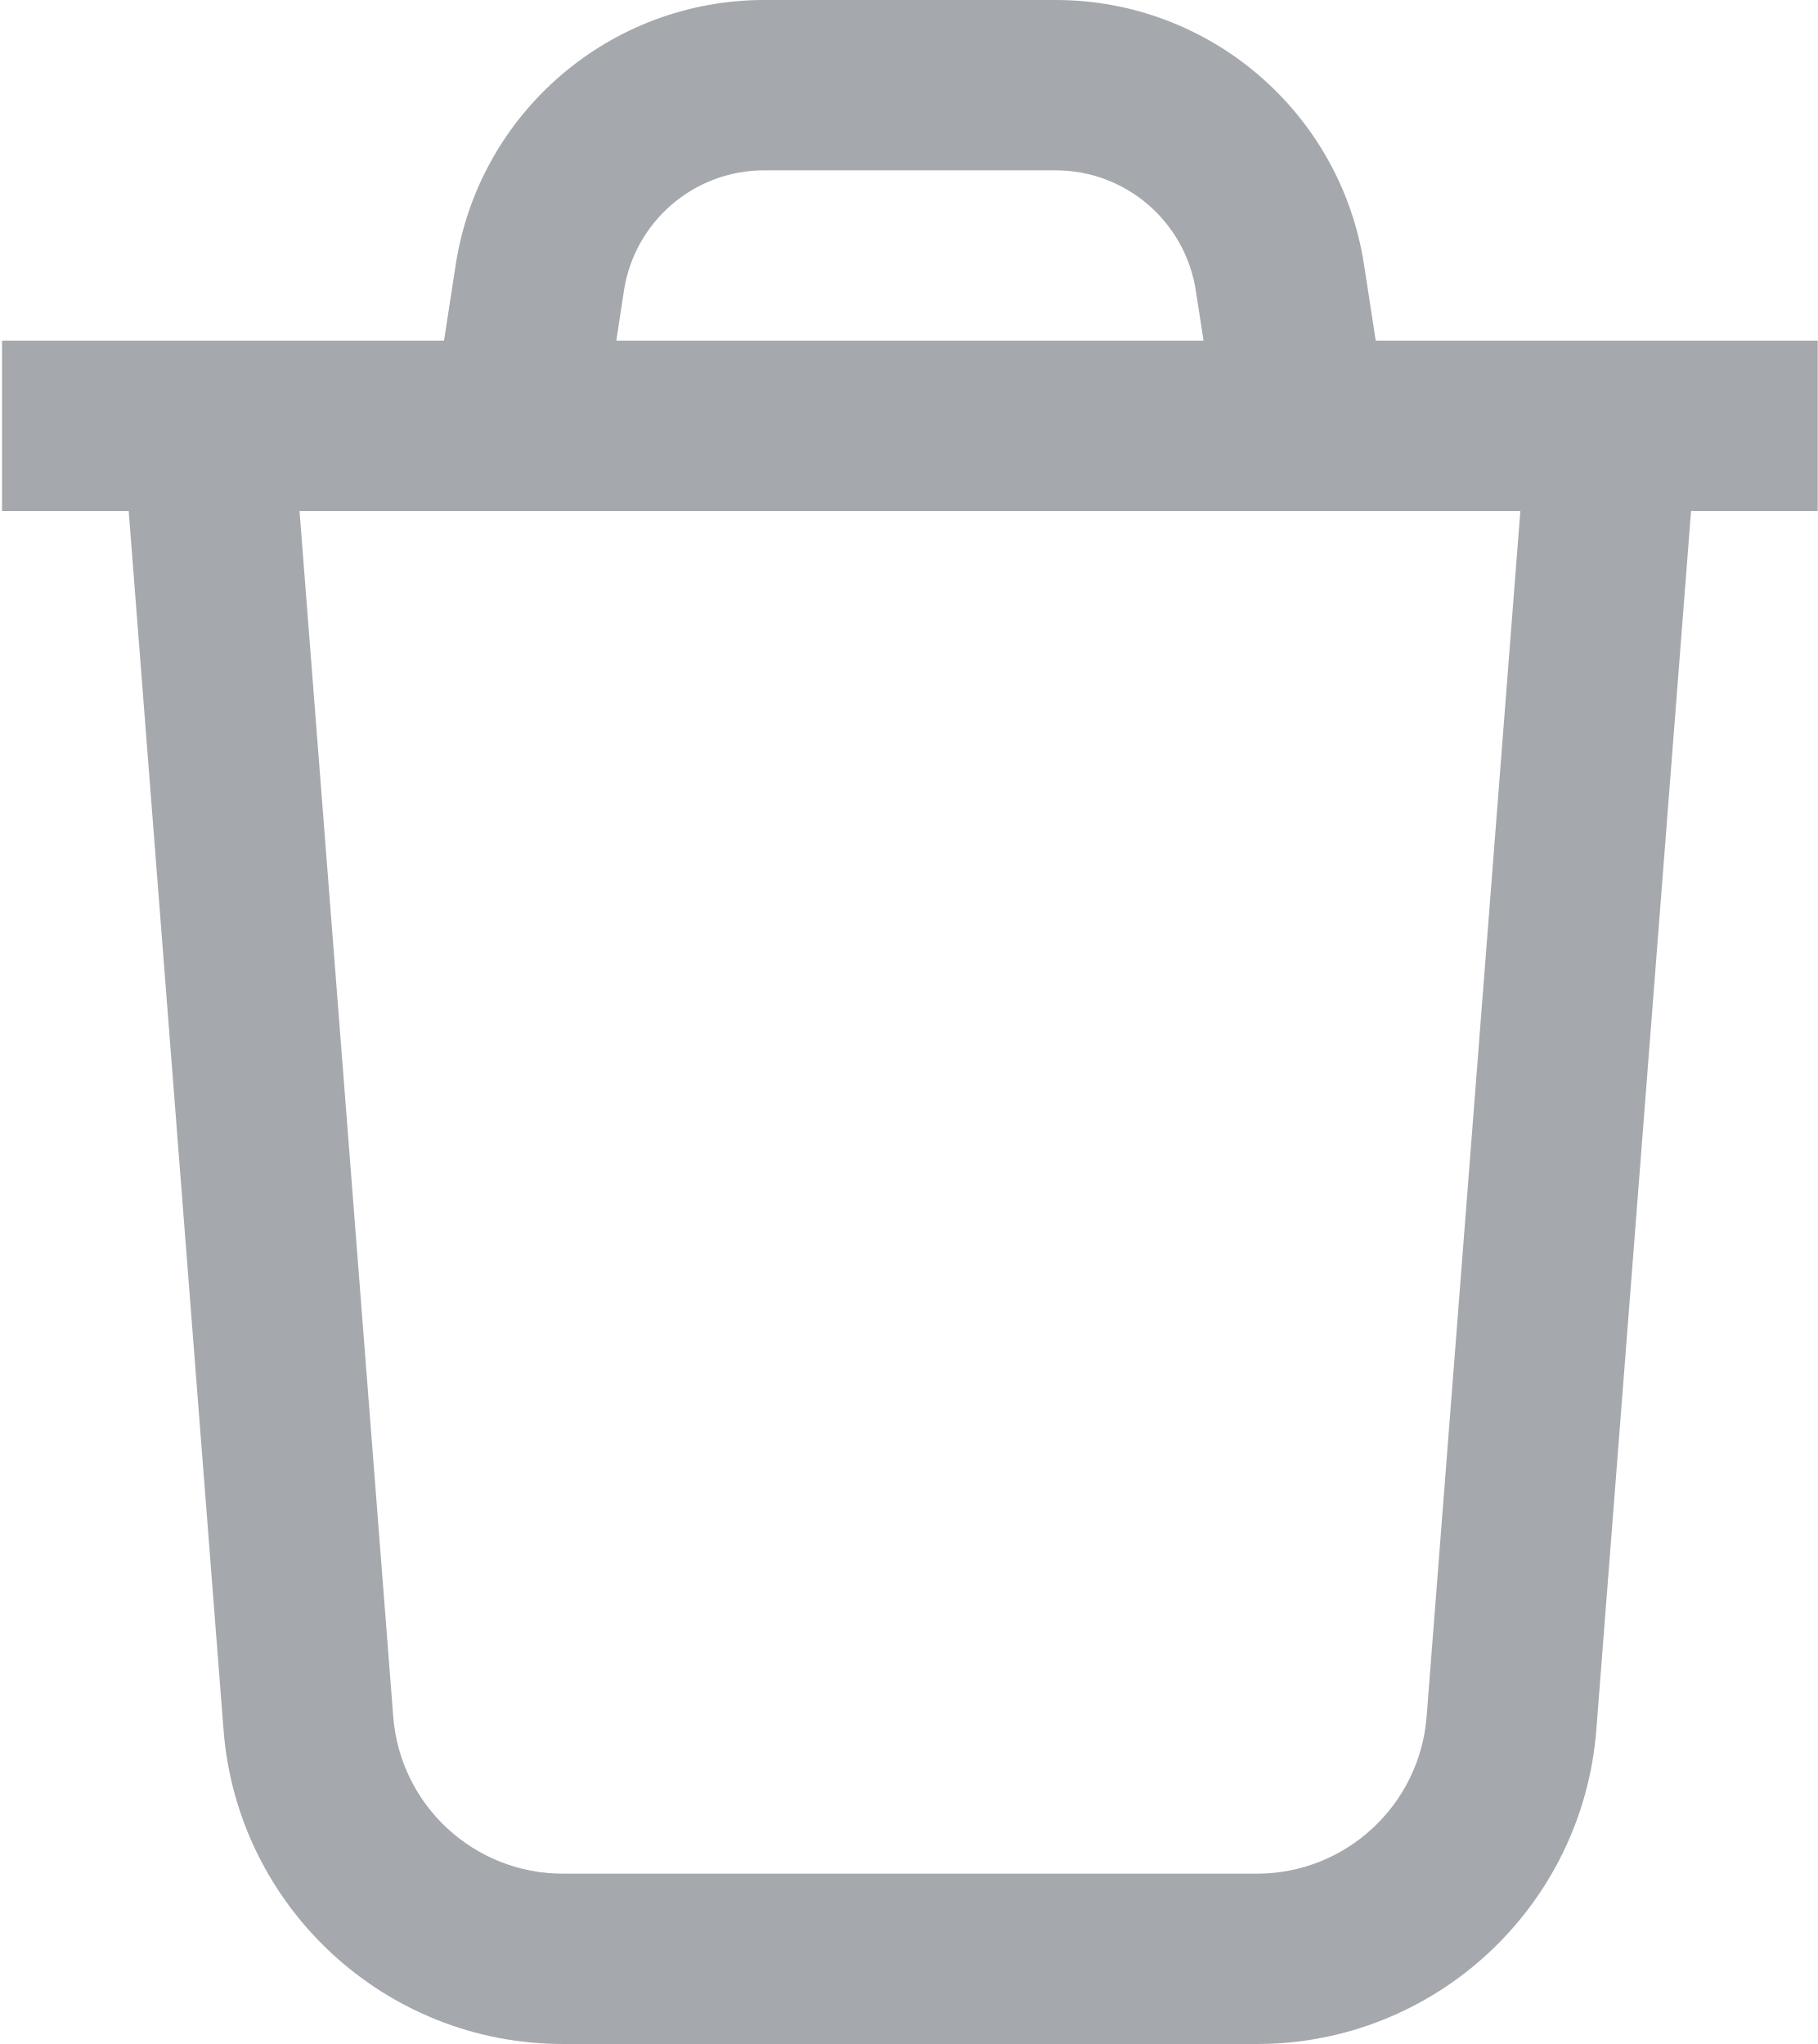
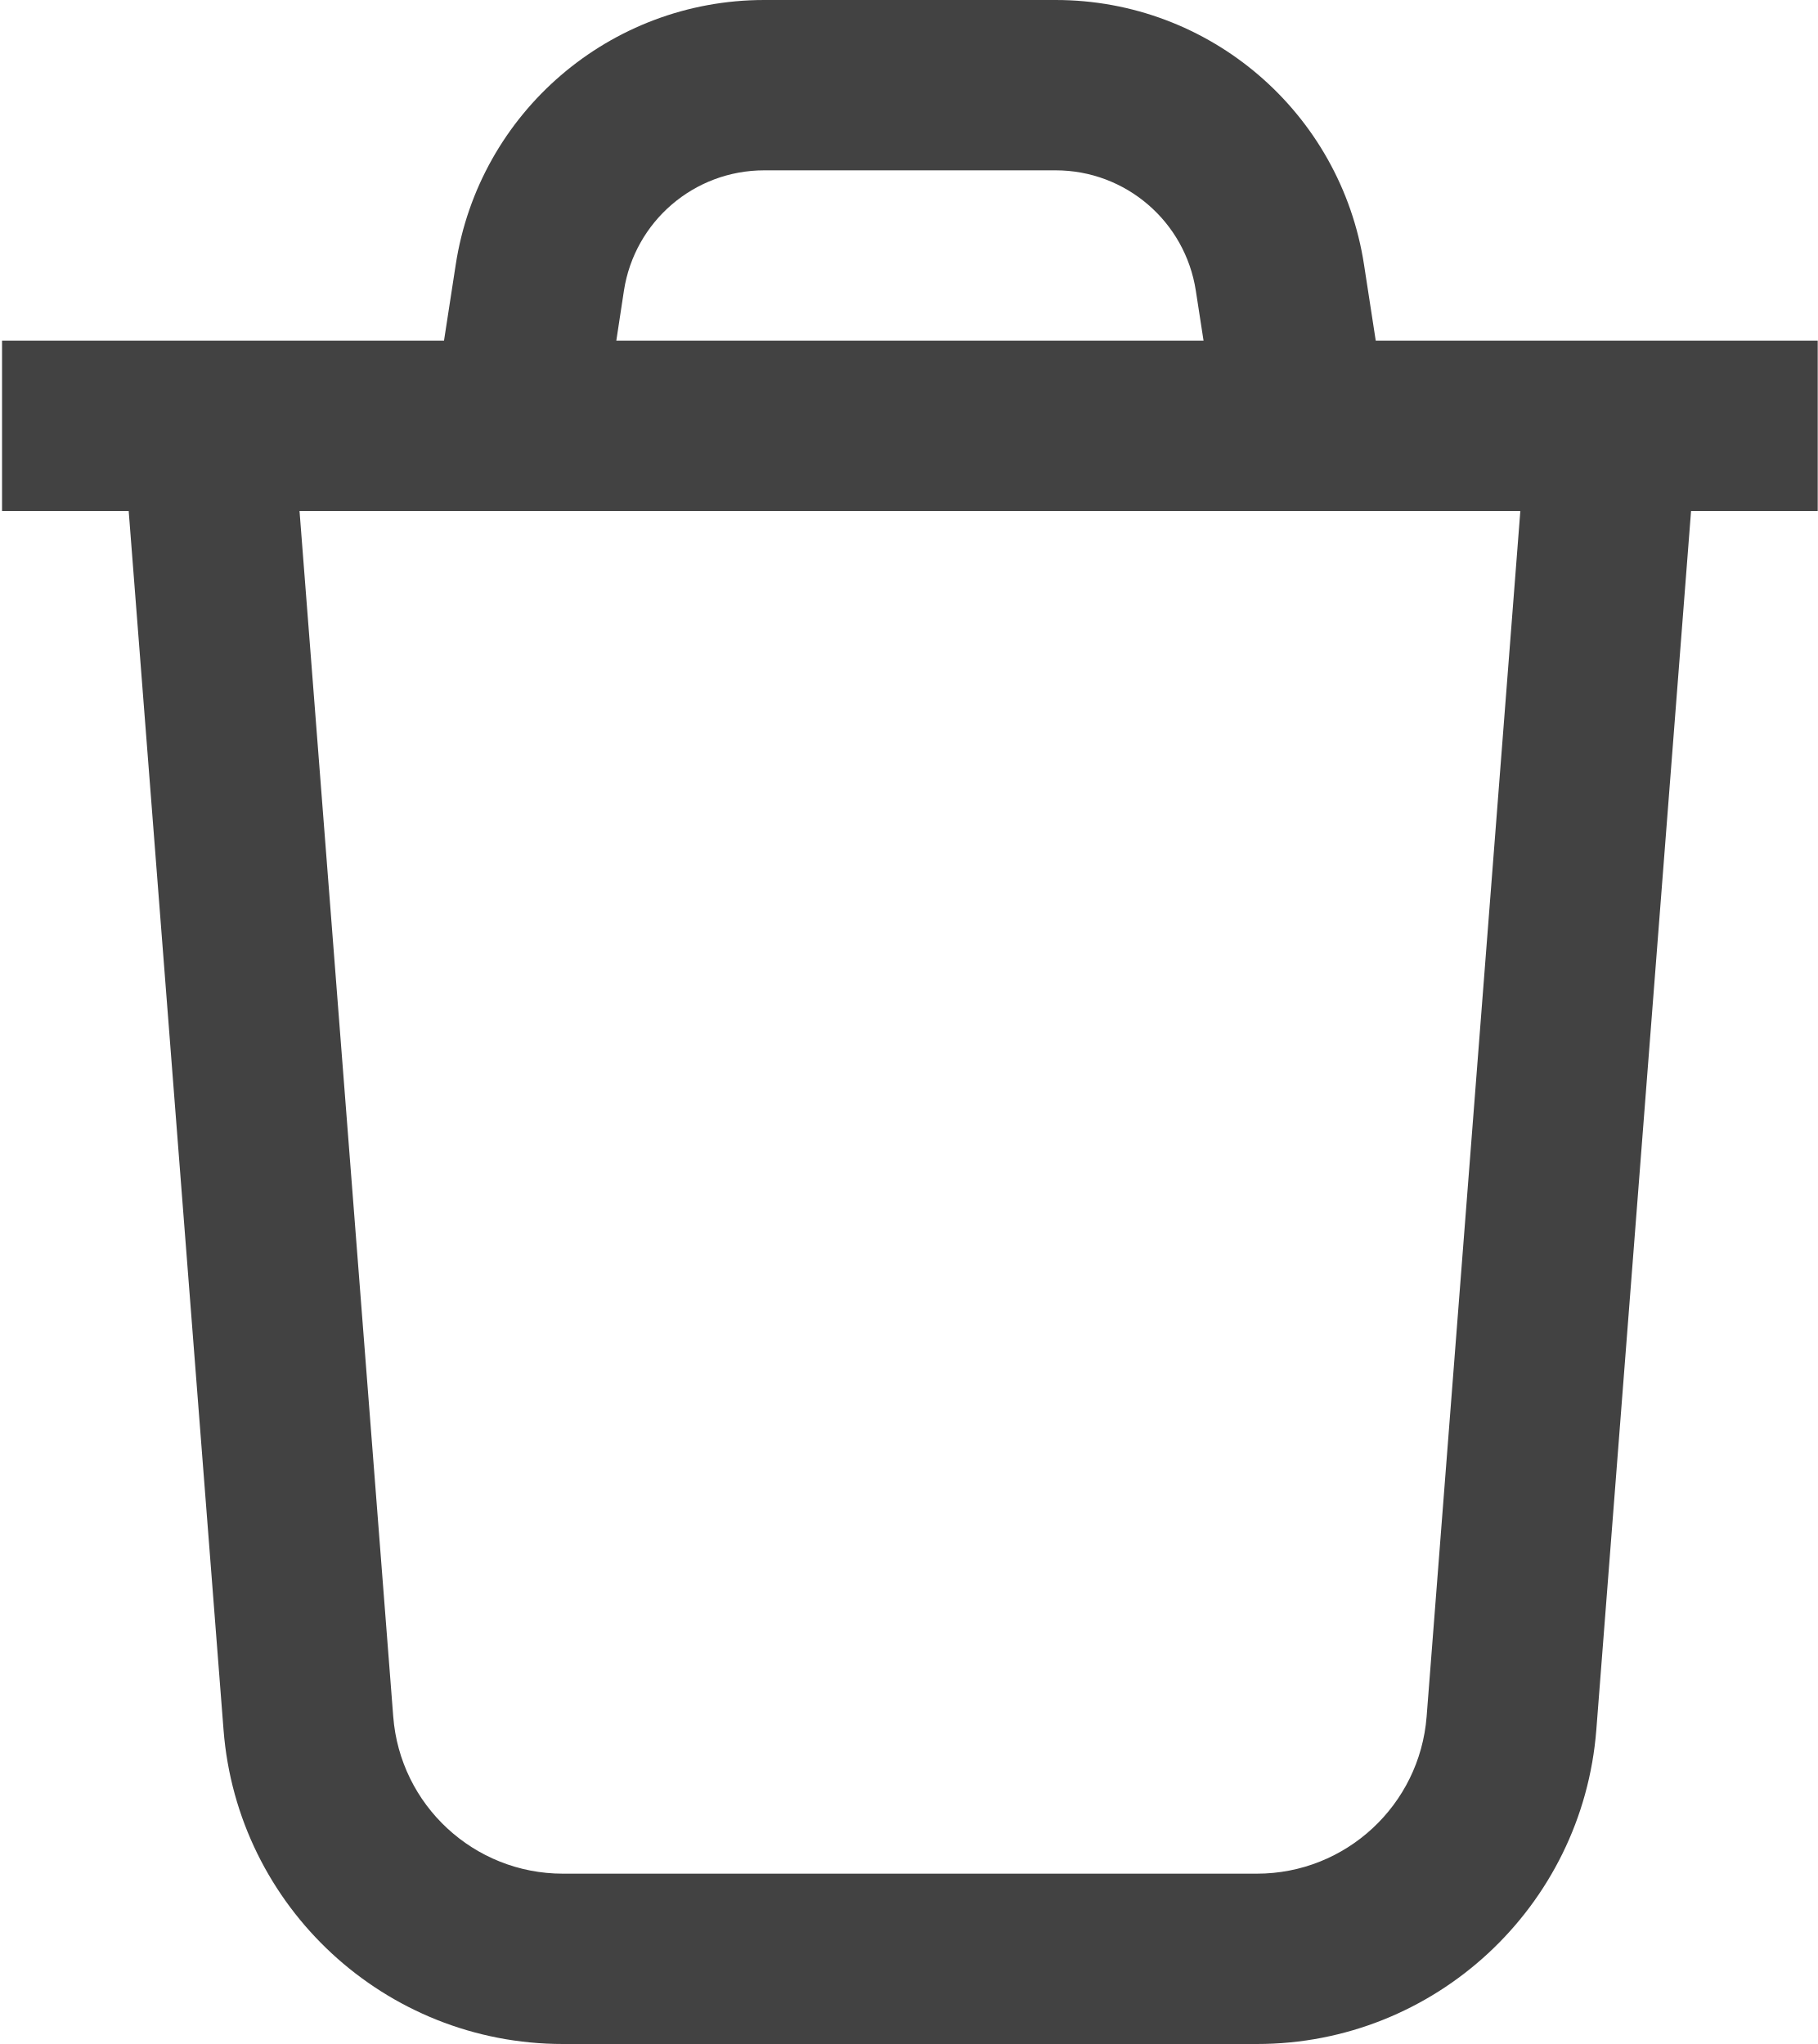
<svg xmlns="http://www.w3.org/2000/svg" width="16" height="18" viewBox="0 0 16 18" fill="none">
-   <path fill-rule="evenodd" clip-rule="evenodd" d="M4.012 2.332C4.218 0.99 5.372 0 6.728 0H9.294C10.65 0 11.803 0.99 12.009 2.332L12.112 3H13.501H15.004L15.004 3H16.003V4.5H14.888L14.054 15.233C13.932 16.794 12.631 18 11.066 18H4.956C3.391 18 2.089 16.794 1.968 15.233L1.133 4.5H0.018V3H1.017L1.017 3H2.52H3.909L4.012 2.332ZM10.596 3H5.426L5.493 2.56C5.587 1.95 6.111 1.5 6.728 1.5H9.294C9.91 1.5 10.434 1.95 10.528 2.56L10.596 3ZM2.637 4.5L3.462 15.116C3.522 15.897 4.173 16.5 4.956 16.5H11.066C11.848 16.5 12.499 15.897 12.56 15.116L13.385 4.5L2.637 4.5Z" fill="#A5A8AD" />
+   <path fill-rule="evenodd" clip-rule="evenodd" d="M4.012 2.332C4.218 0.99 5.372 0 6.728 0H9.294C10.65 0 11.803 0.99 12.009 2.332L12.112 3H13.501H15.004L15.004 3H16.003V4.5H14.888L14.054 15.233C13.932 16.794 12.631 18 11.066 18H4.956C3.391 18 2.089 16.794 1.968 15.233L1.133 4.5H0.018V3H1.017L1.017 3H2.52H3.909L4.012 2.332ZM10.596 3H5.426L5.493 2.56C5.587 1.95 6.111 1.5 6.728 1.5H9.294C9.91 1.5 10.434 1.95 10.528 2.56L10.596 3ZM2.637 4.5L3.462 15.116C3.522 15.897 4.173 16.5 4.956 16.5H11.066C11.848 16.5 12.499 15.897 12.56 15.116L13.385 4.5L2.637 4.5Z" fill="#424242" />
</svg>
